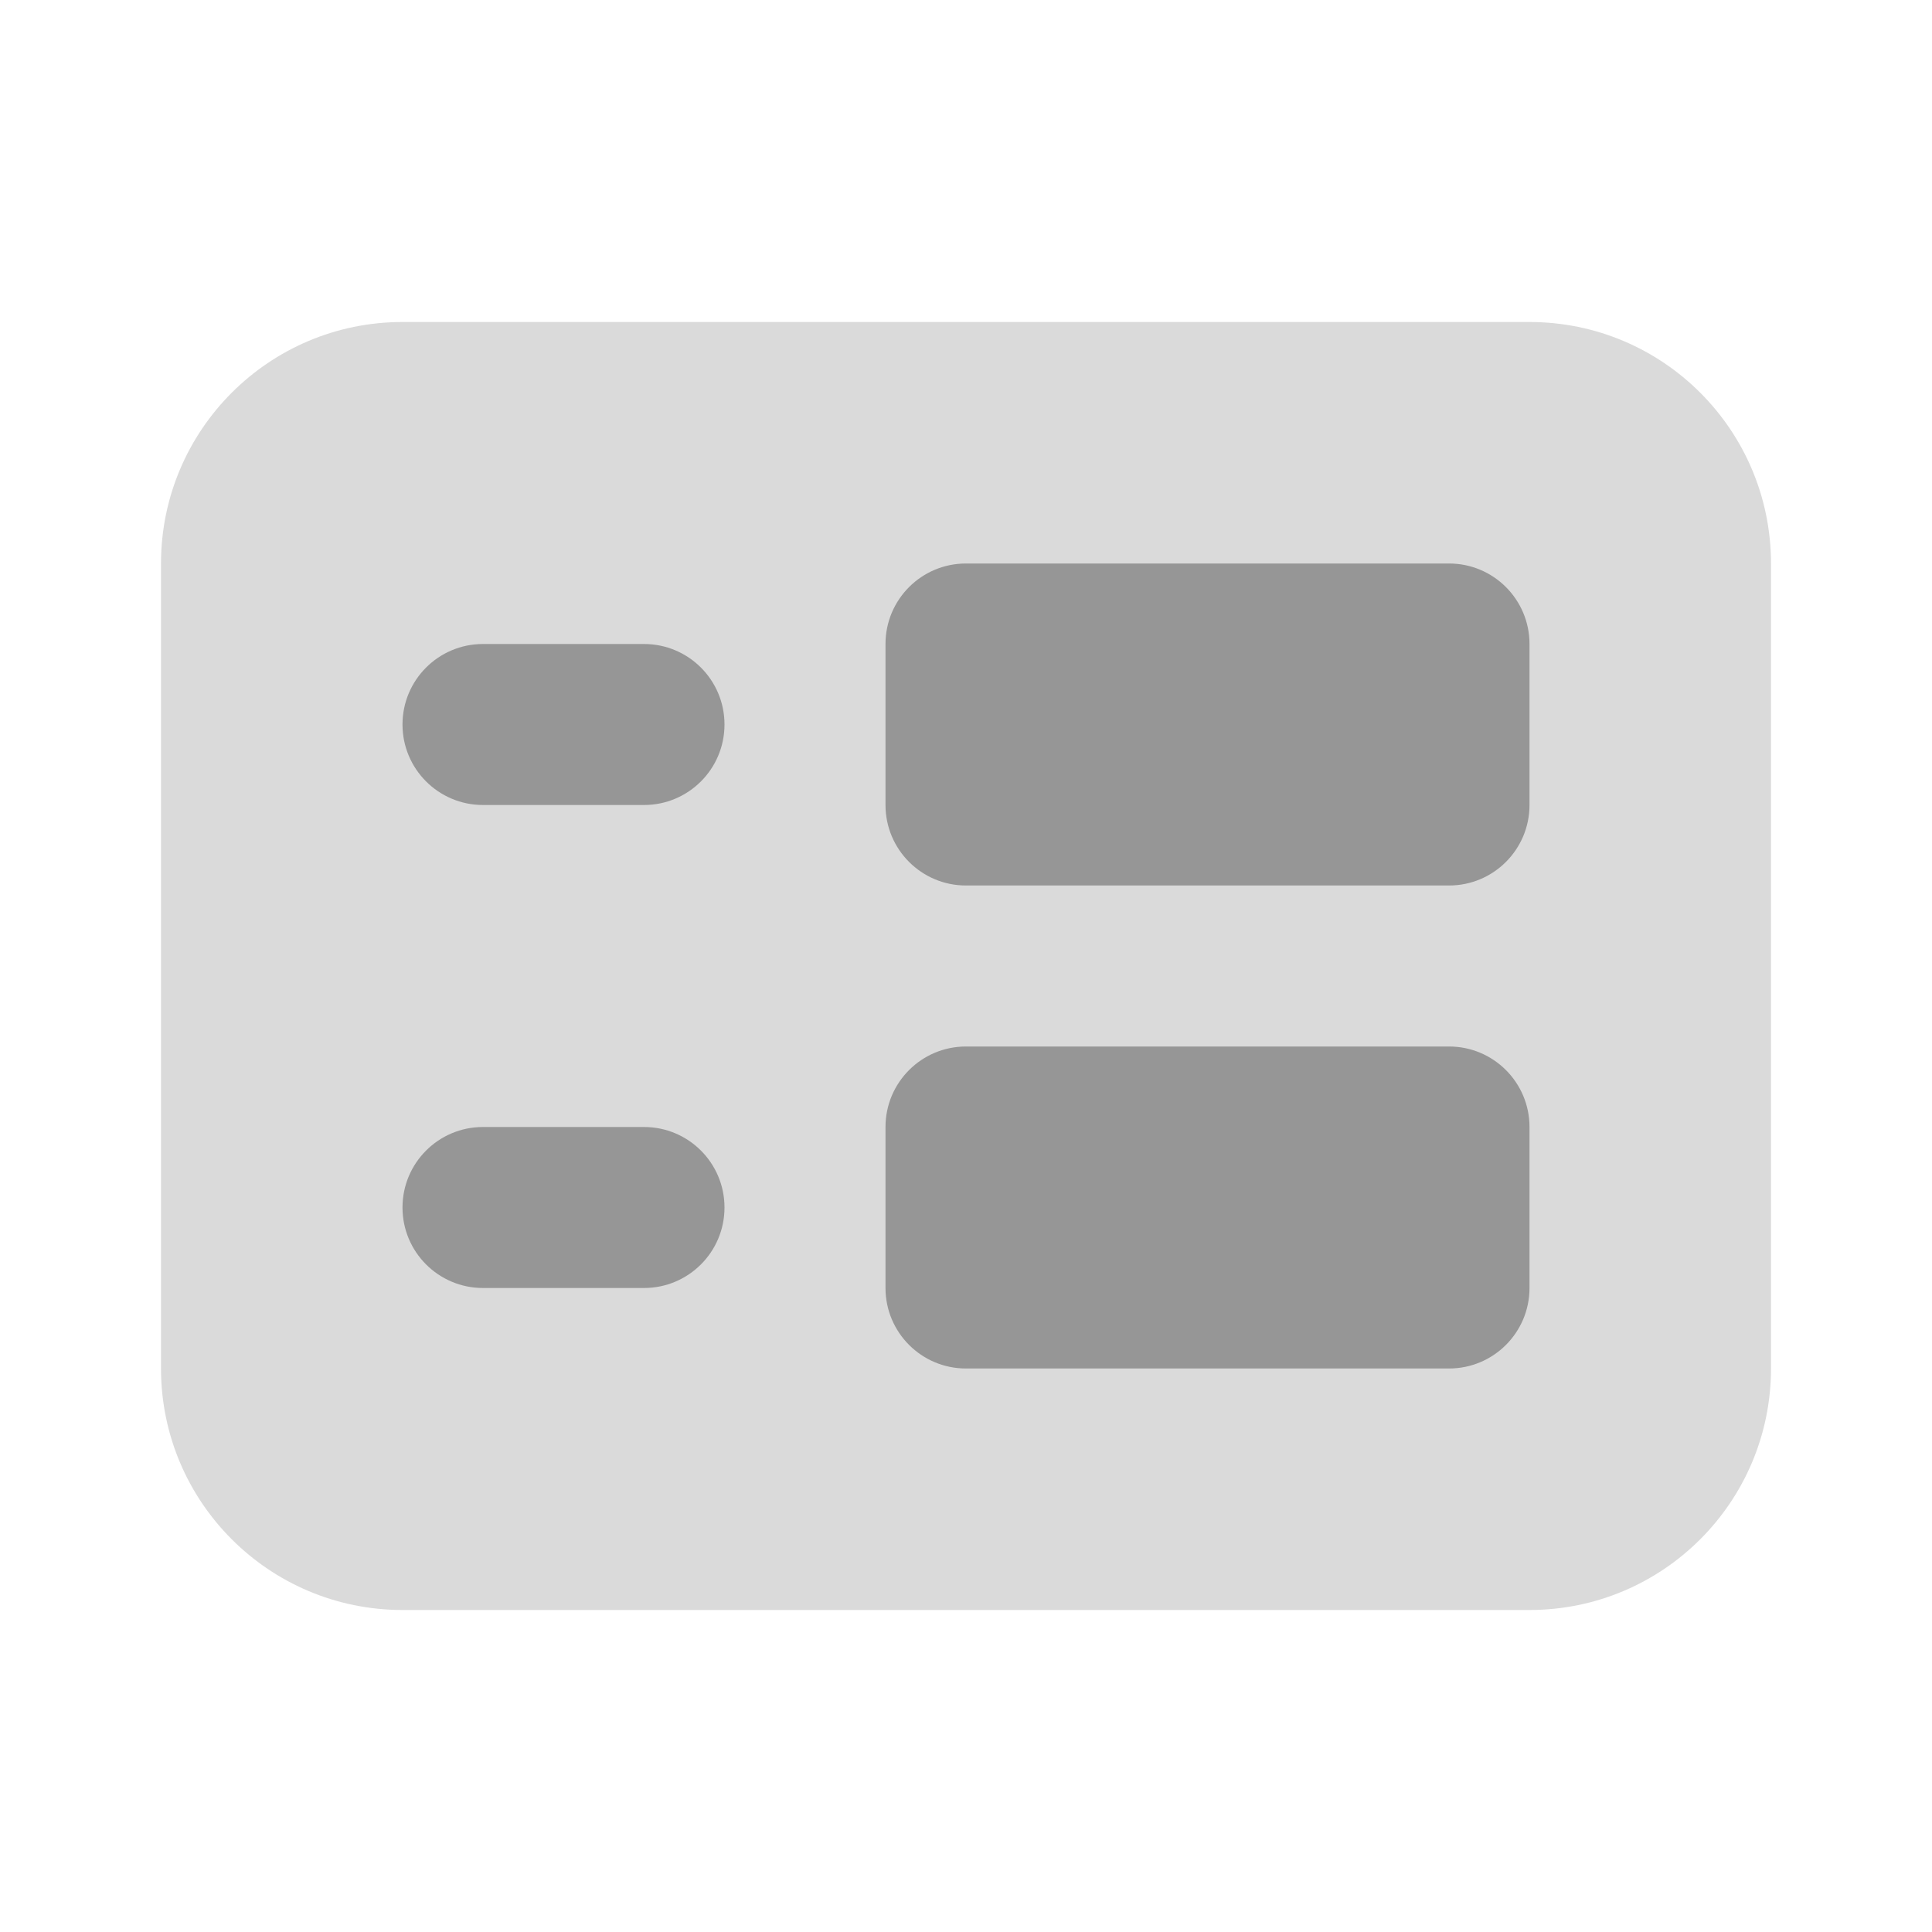
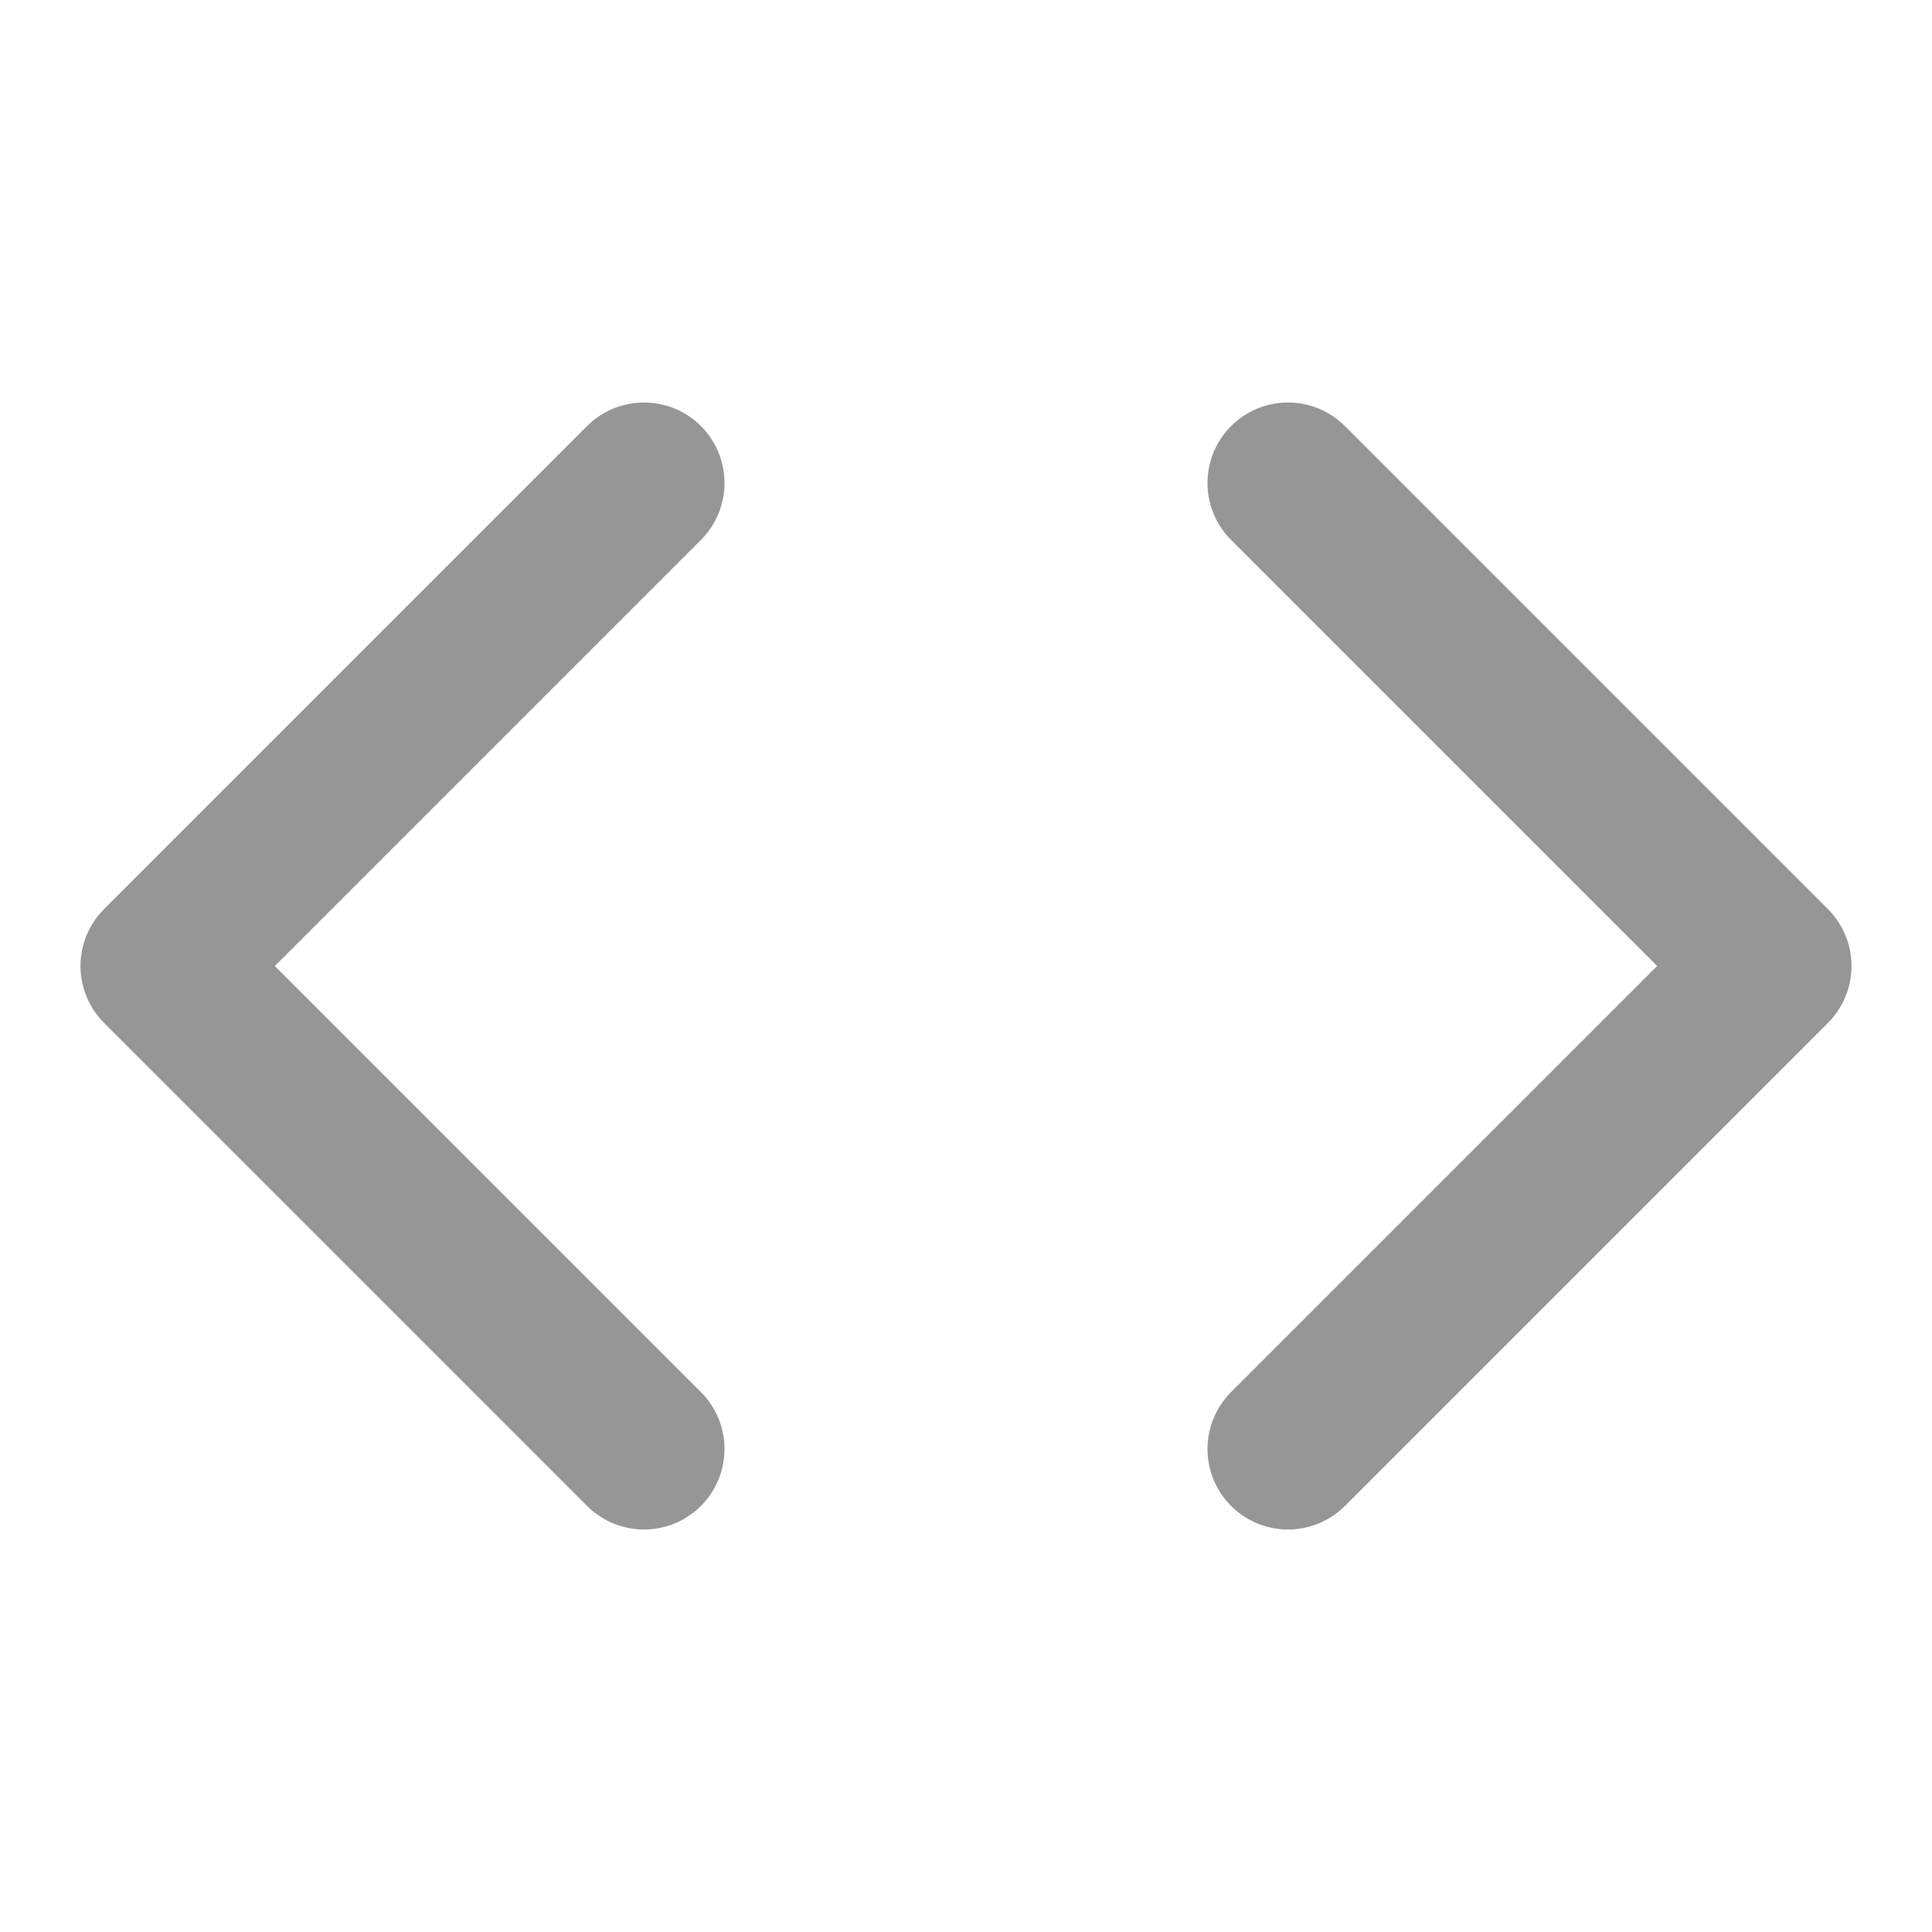
- <svg xmlns="http://www.w3.org/2000/svg" viewBox="0 0 24 24">
-   <path d="M2,17V7c0-1.657,1.343-3,3-3h14c1.657,0,3,1.343,3,3v10c0,1.657-1.343,3-3,3H5C3.343,20,2,18.657,2,17z" opacity=".35" fill="#969696" />
-   <path d="M8,10H6c-0.553,0-1-0.448-1-1s0.447-1,1-1h2c0.553,0,1,0.448,1,1S8.553,10,8,10z" fill="#969696" />
-   <path d="M19,8c0-0.552-0.447-1-1-1h-6c-0.553,0-1,0.448-1,1c0,0.186,0,1.814,0,2c0,0.552,0.447,1,1,1h6c0.553,0,1-0.448,1-1C19,9.814,19,8.186,19,8z" fill="#969696" />
-   <path d="M8,16H6c-0.553,0-1-0.448-1-1s0.447-1,1-1h2c0.553,0,1,0.448,1,1S8.553,16,8,16z" fill="#969696" />
-   <path d="M19,14c0-0.552-0.447-1-1-1h-6c-0.553,0-1,0.448-1,1c0,0.186,0,1.814,0,2c0,0.552,0.447,1,1,1h6c0.553,0,1-0.448,1-1C19,15.814,19,14.186,19,14z" fill="#969696" />
+ <svg xmlns="http://www.w3.org/2000/svg" width="24" height="24" viewBox="0 0 24 24" fill="none" stroke="#969696" stroke-width="2" stroke-linecap="round" stroke-linejoin="round">
+   <polyline points="16 18 22 12 16 6" />
+   <polyline points="8 6 2 12 8 18" />
</svg>
